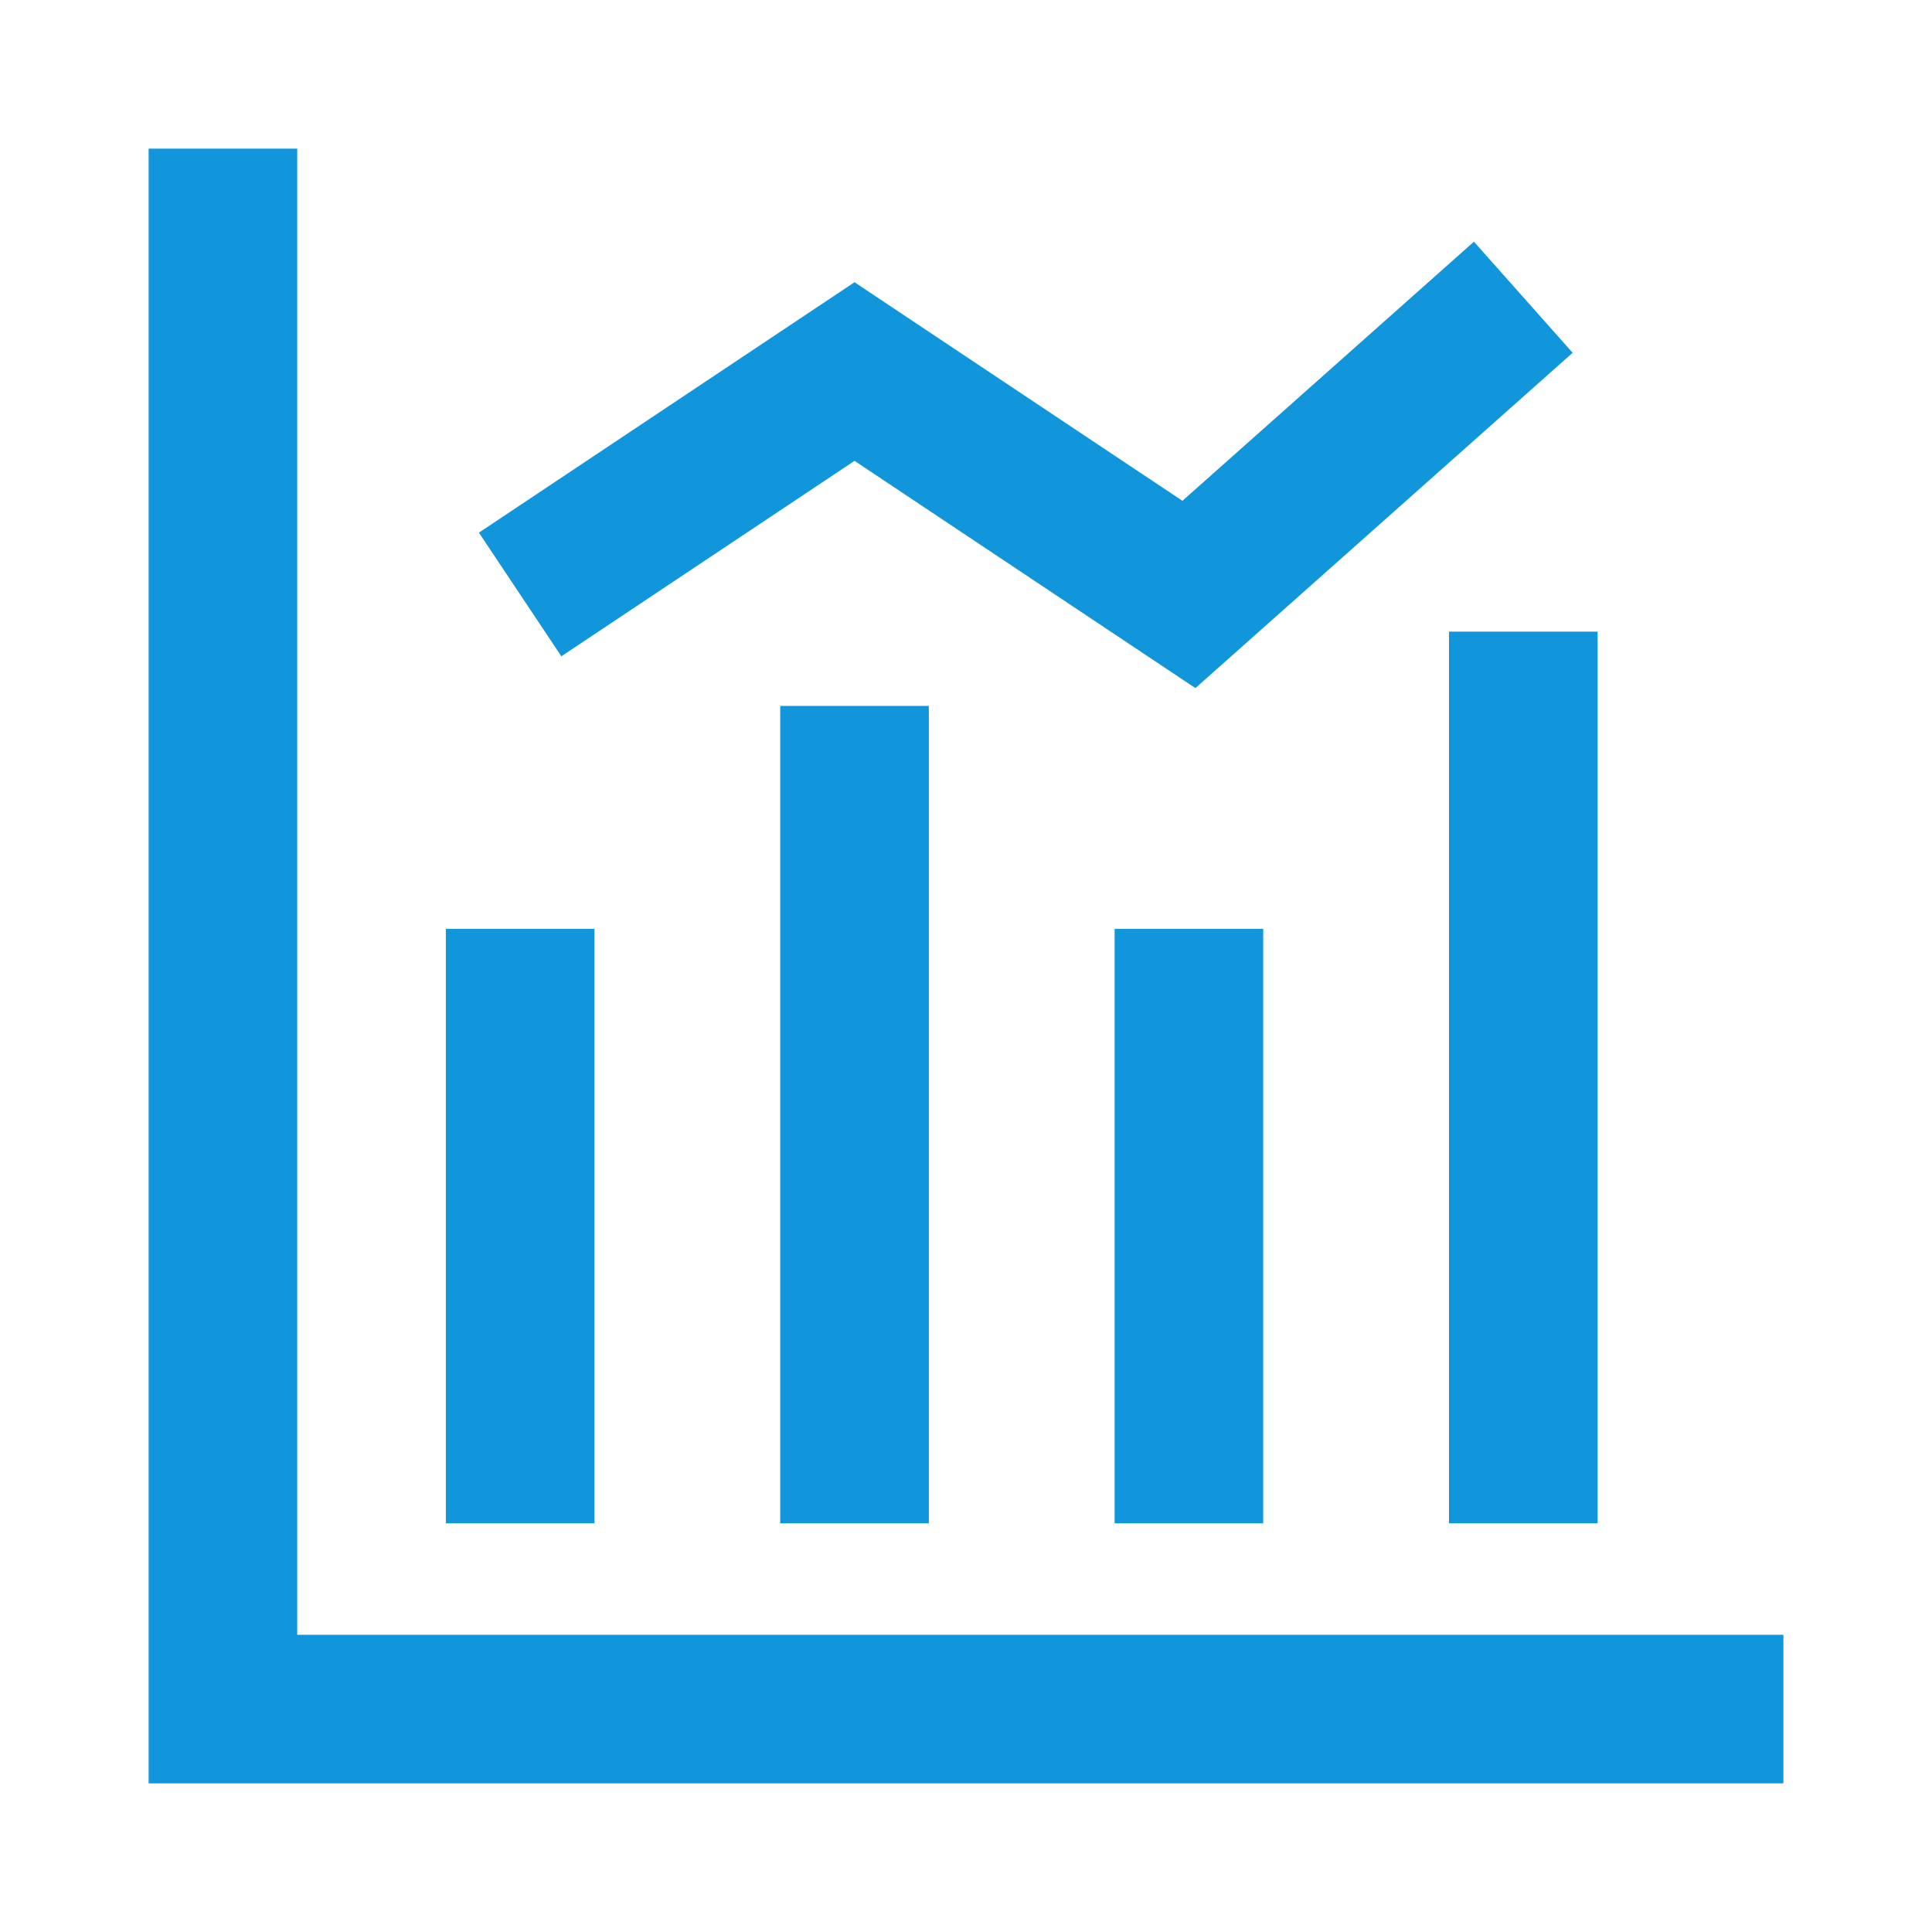
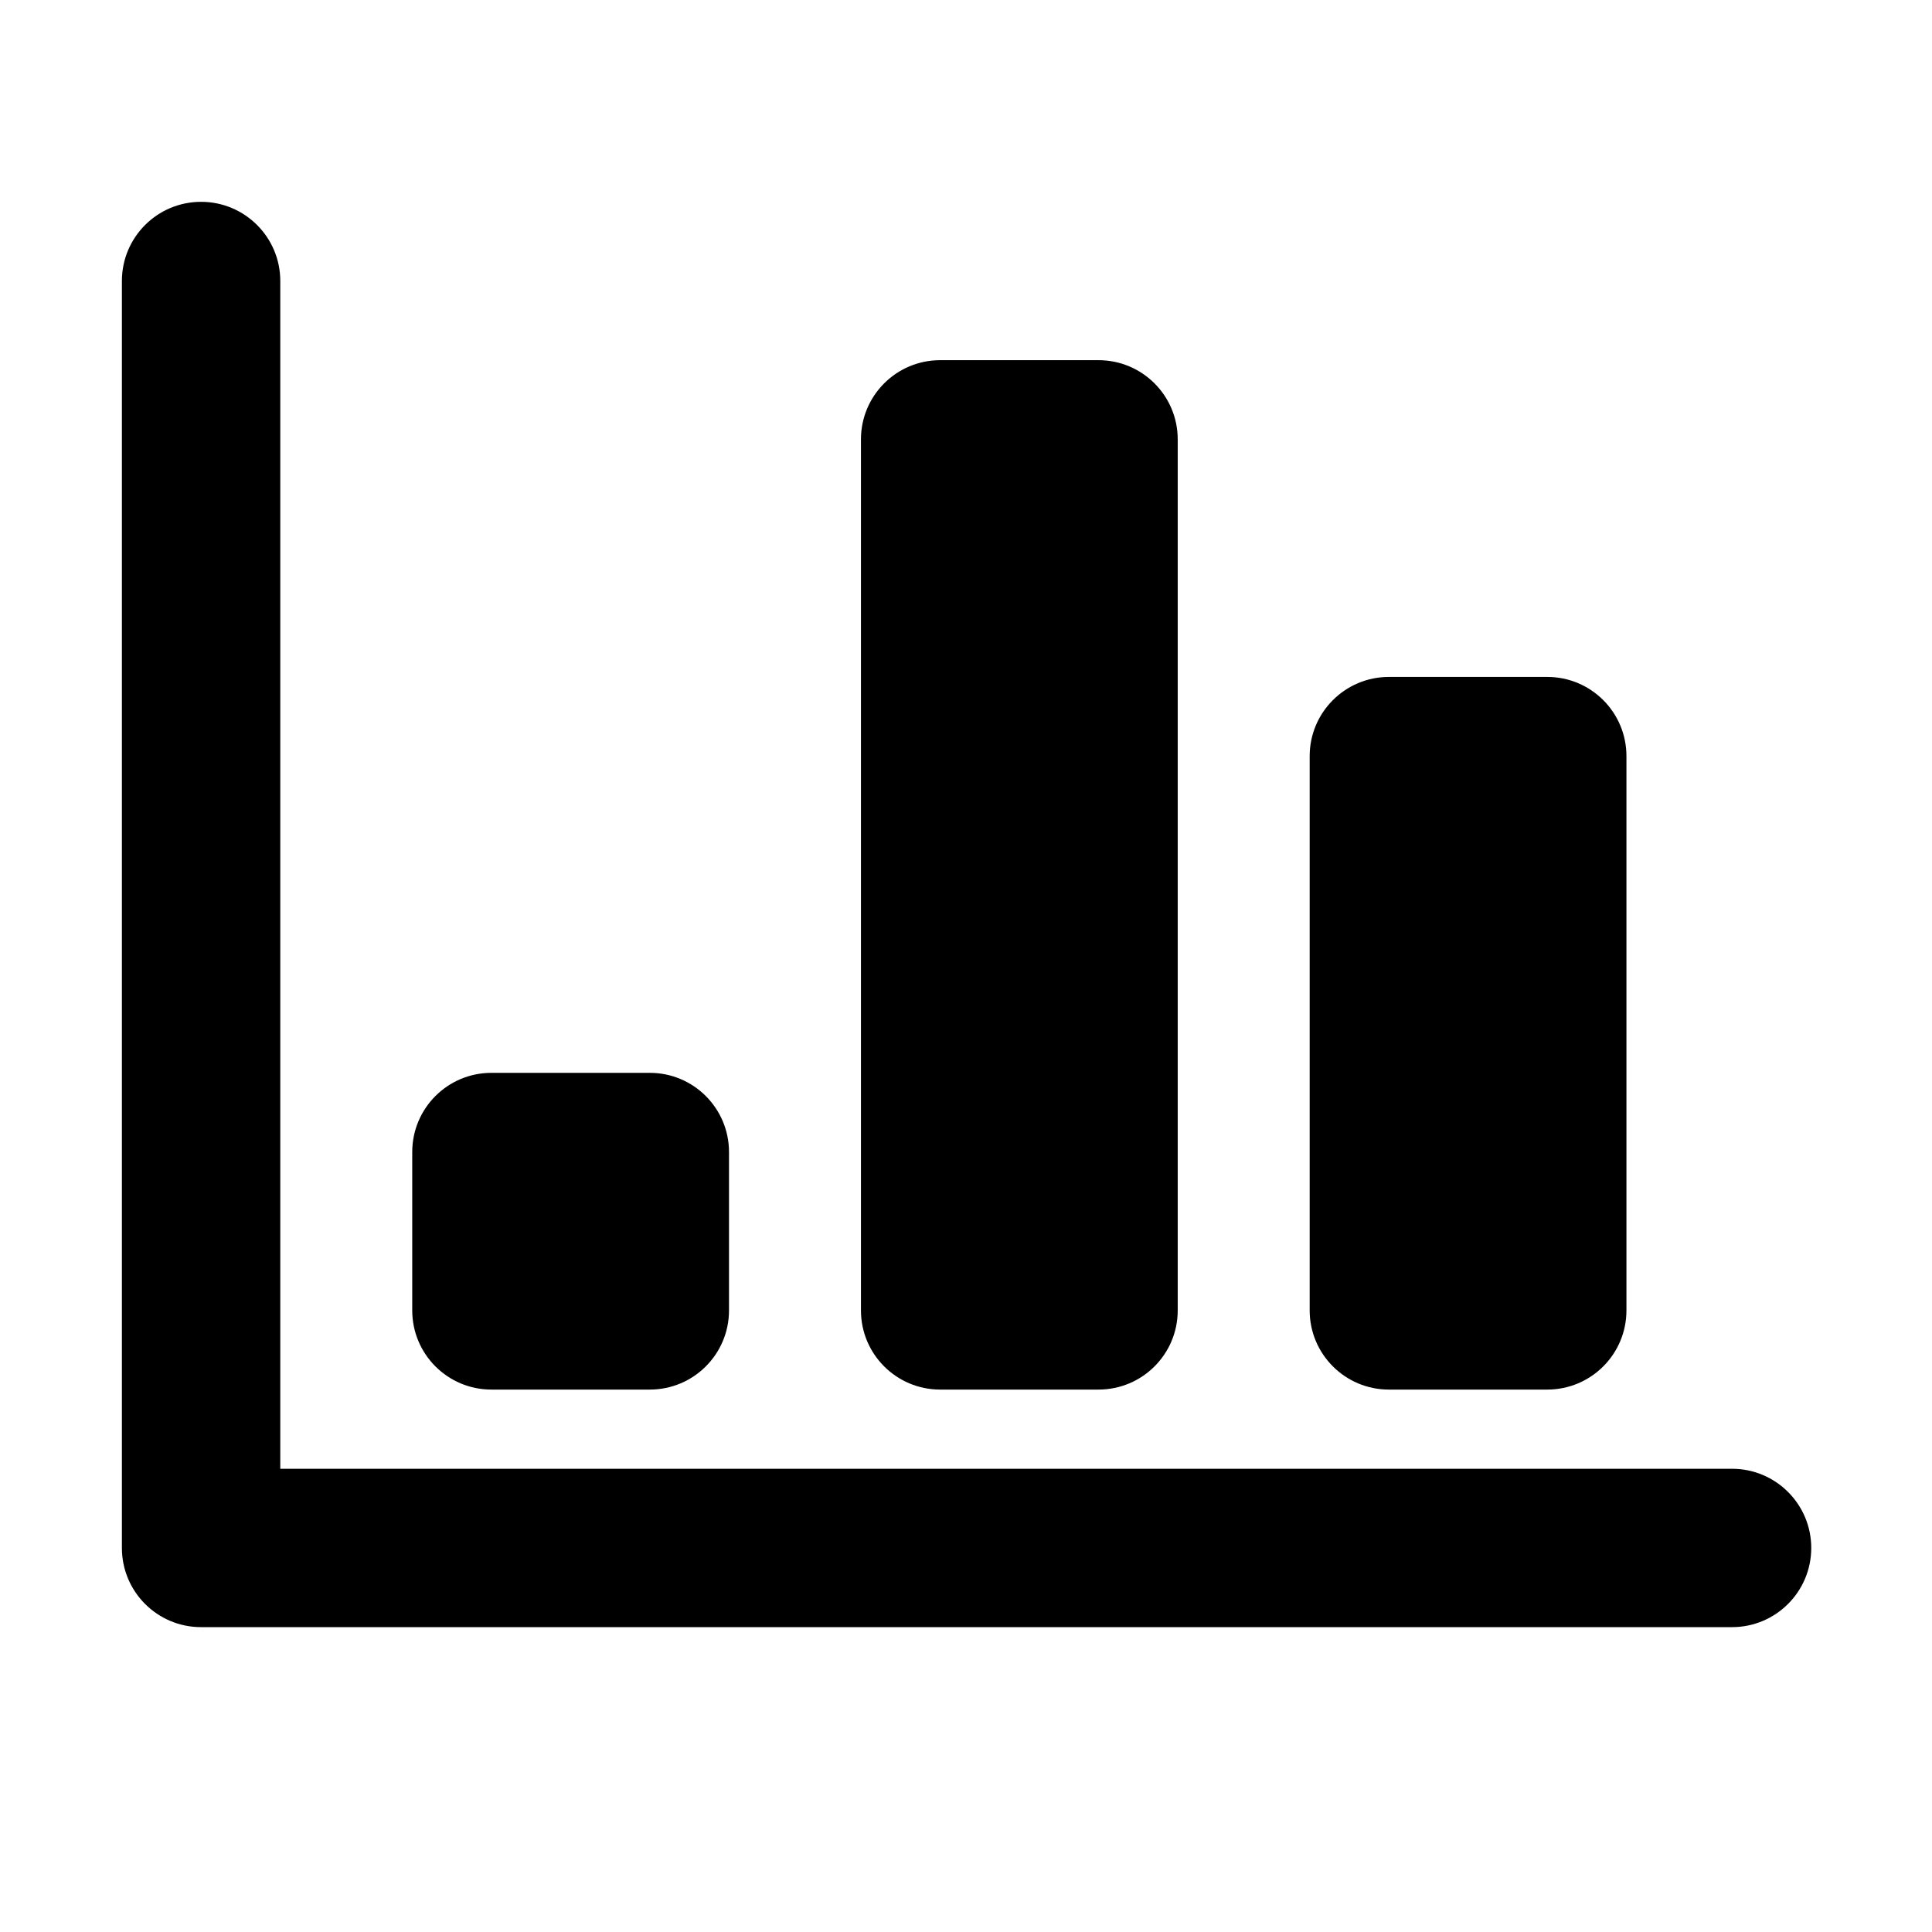
<svg xmlns="http://www.w3.org/2000/svg" class="icon" width="200px" height="200.00px" viewBox="0 0 1024 1024" version="1.1">
-   <path fill="#1296db" d="M157.538 866.462h787.692v78.769H78.769V78.769h78.769v787.692z m78.769-374.154h78.769v315.077h-78.769V492.308z m177.231-118.154h78.769v433.231h-78.769V374.154z m177.231 118.154h78.769v315.077h-78.769V492.308z m177.231-157.538h78.769v472.615h-78.769V334.769z m-470.469 13.076l-43.697-65.536L452.923 149.583l173.785 115.85 154.506-137.334 52.322 58.88-199.936 177.723L452.923 244.263l-155.392 103.582z" />
+   <path fill="" d="M918.025 862.418l-811.443 0c-23.205 0-41.973-18.79-41.973-41.972l0-671.514c0-23.181 18.767-41.96 41.973-41.96 23.158 0 41.973 18.779 41.973 41.96l0 531.618 0 97.925 769.471 0c23.158 0 41.974 18.79 41.974 41.971C959.998 843.627 941.182 862.418 918.025 862.418M820.072 736.504l-83.945 0c-23.158 0-41.973-18.779-41.973-41.96L694.154 400.758c0-23.193 18.814-41.971 41.973-41.971l83.945 0c23.206 0 41.974 18.779 41.974 41.971l0 293.786C862.045 717.725 843.279 736.504 820.072 736.504M582.242 736.504l-83.945 0c-23.182 0-41.974-18.779-41.974-41.96L456.323 232.875c0-23.181 18.792-41.971 41.974-41.971l83.945 0c23.181 0 41.973 18.79 41.973 41.971l0 461.67C624.215 717.725 605.424 736.504 582.242 736.504M344.412 736.504l-83.945 0c-23.205 0-41.973-18.779-41.973-41.96l0-83.942c0-23.18 18.767-41.971 41.973-41.971l83.945 0c23.182 0 41.974 18.79 41.974 41.971l0 83.942C386.385 717.725 367.594 736.504 344.412 736.504" />
</svg>
